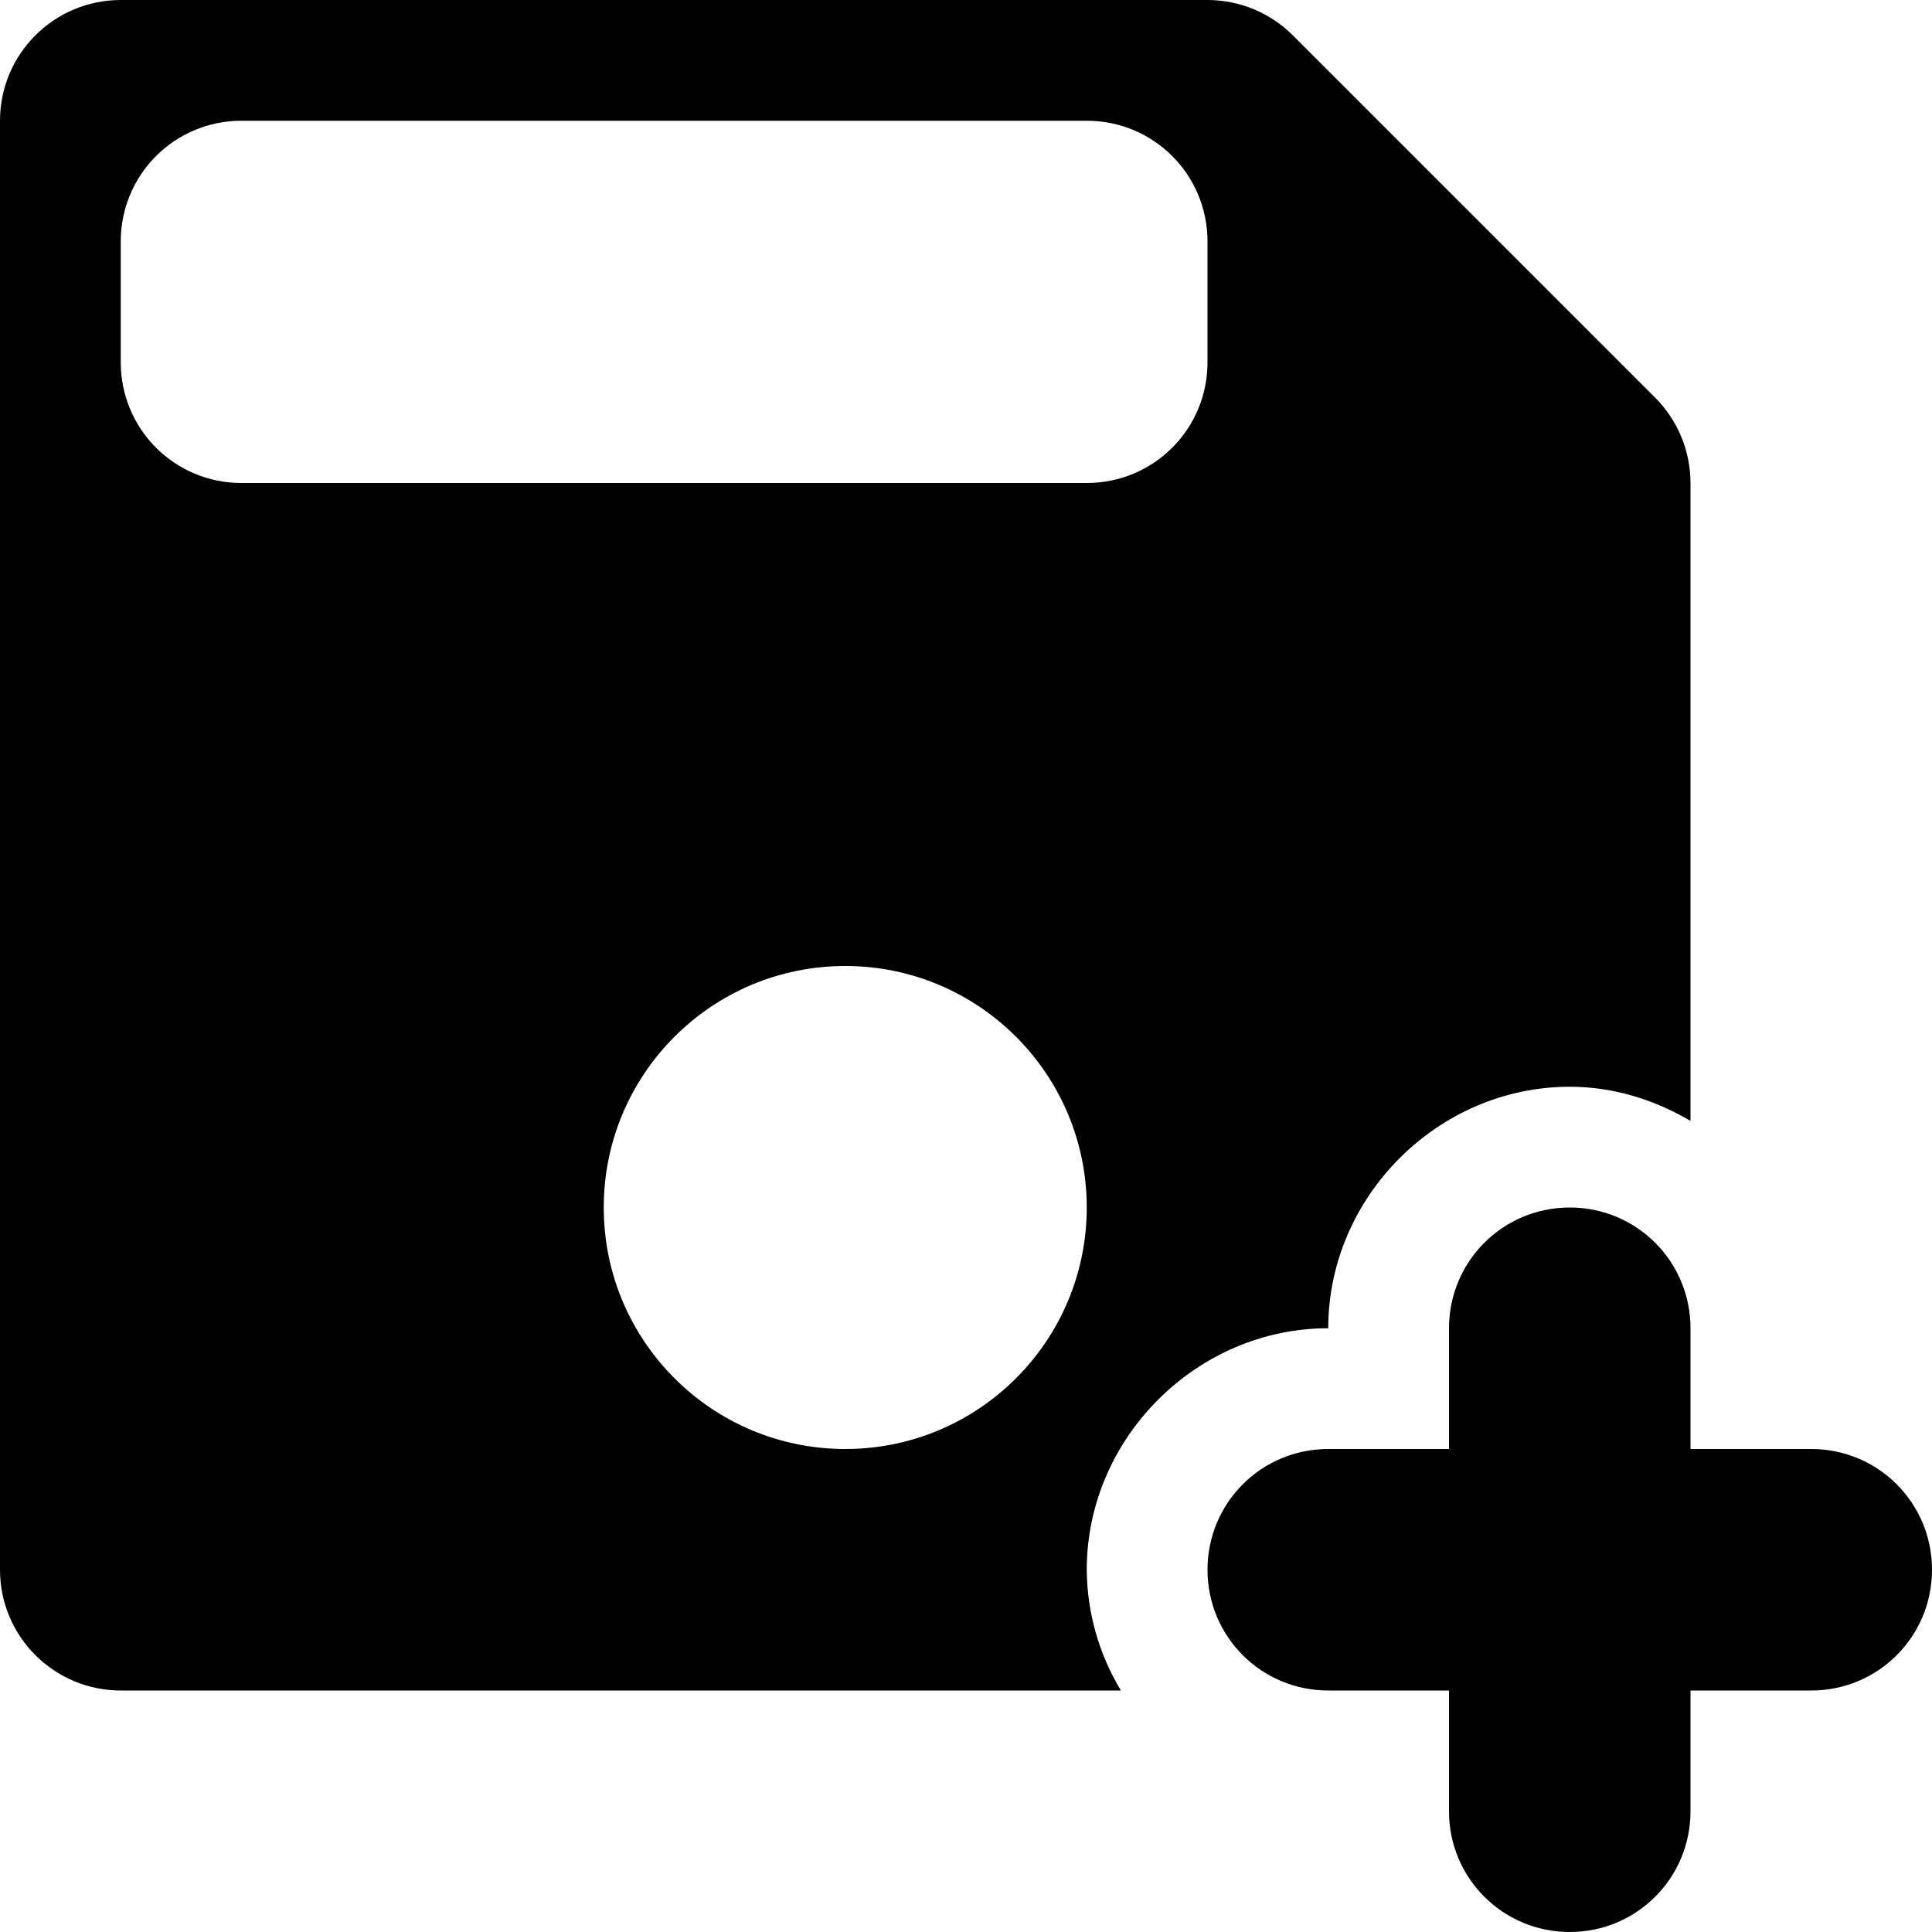
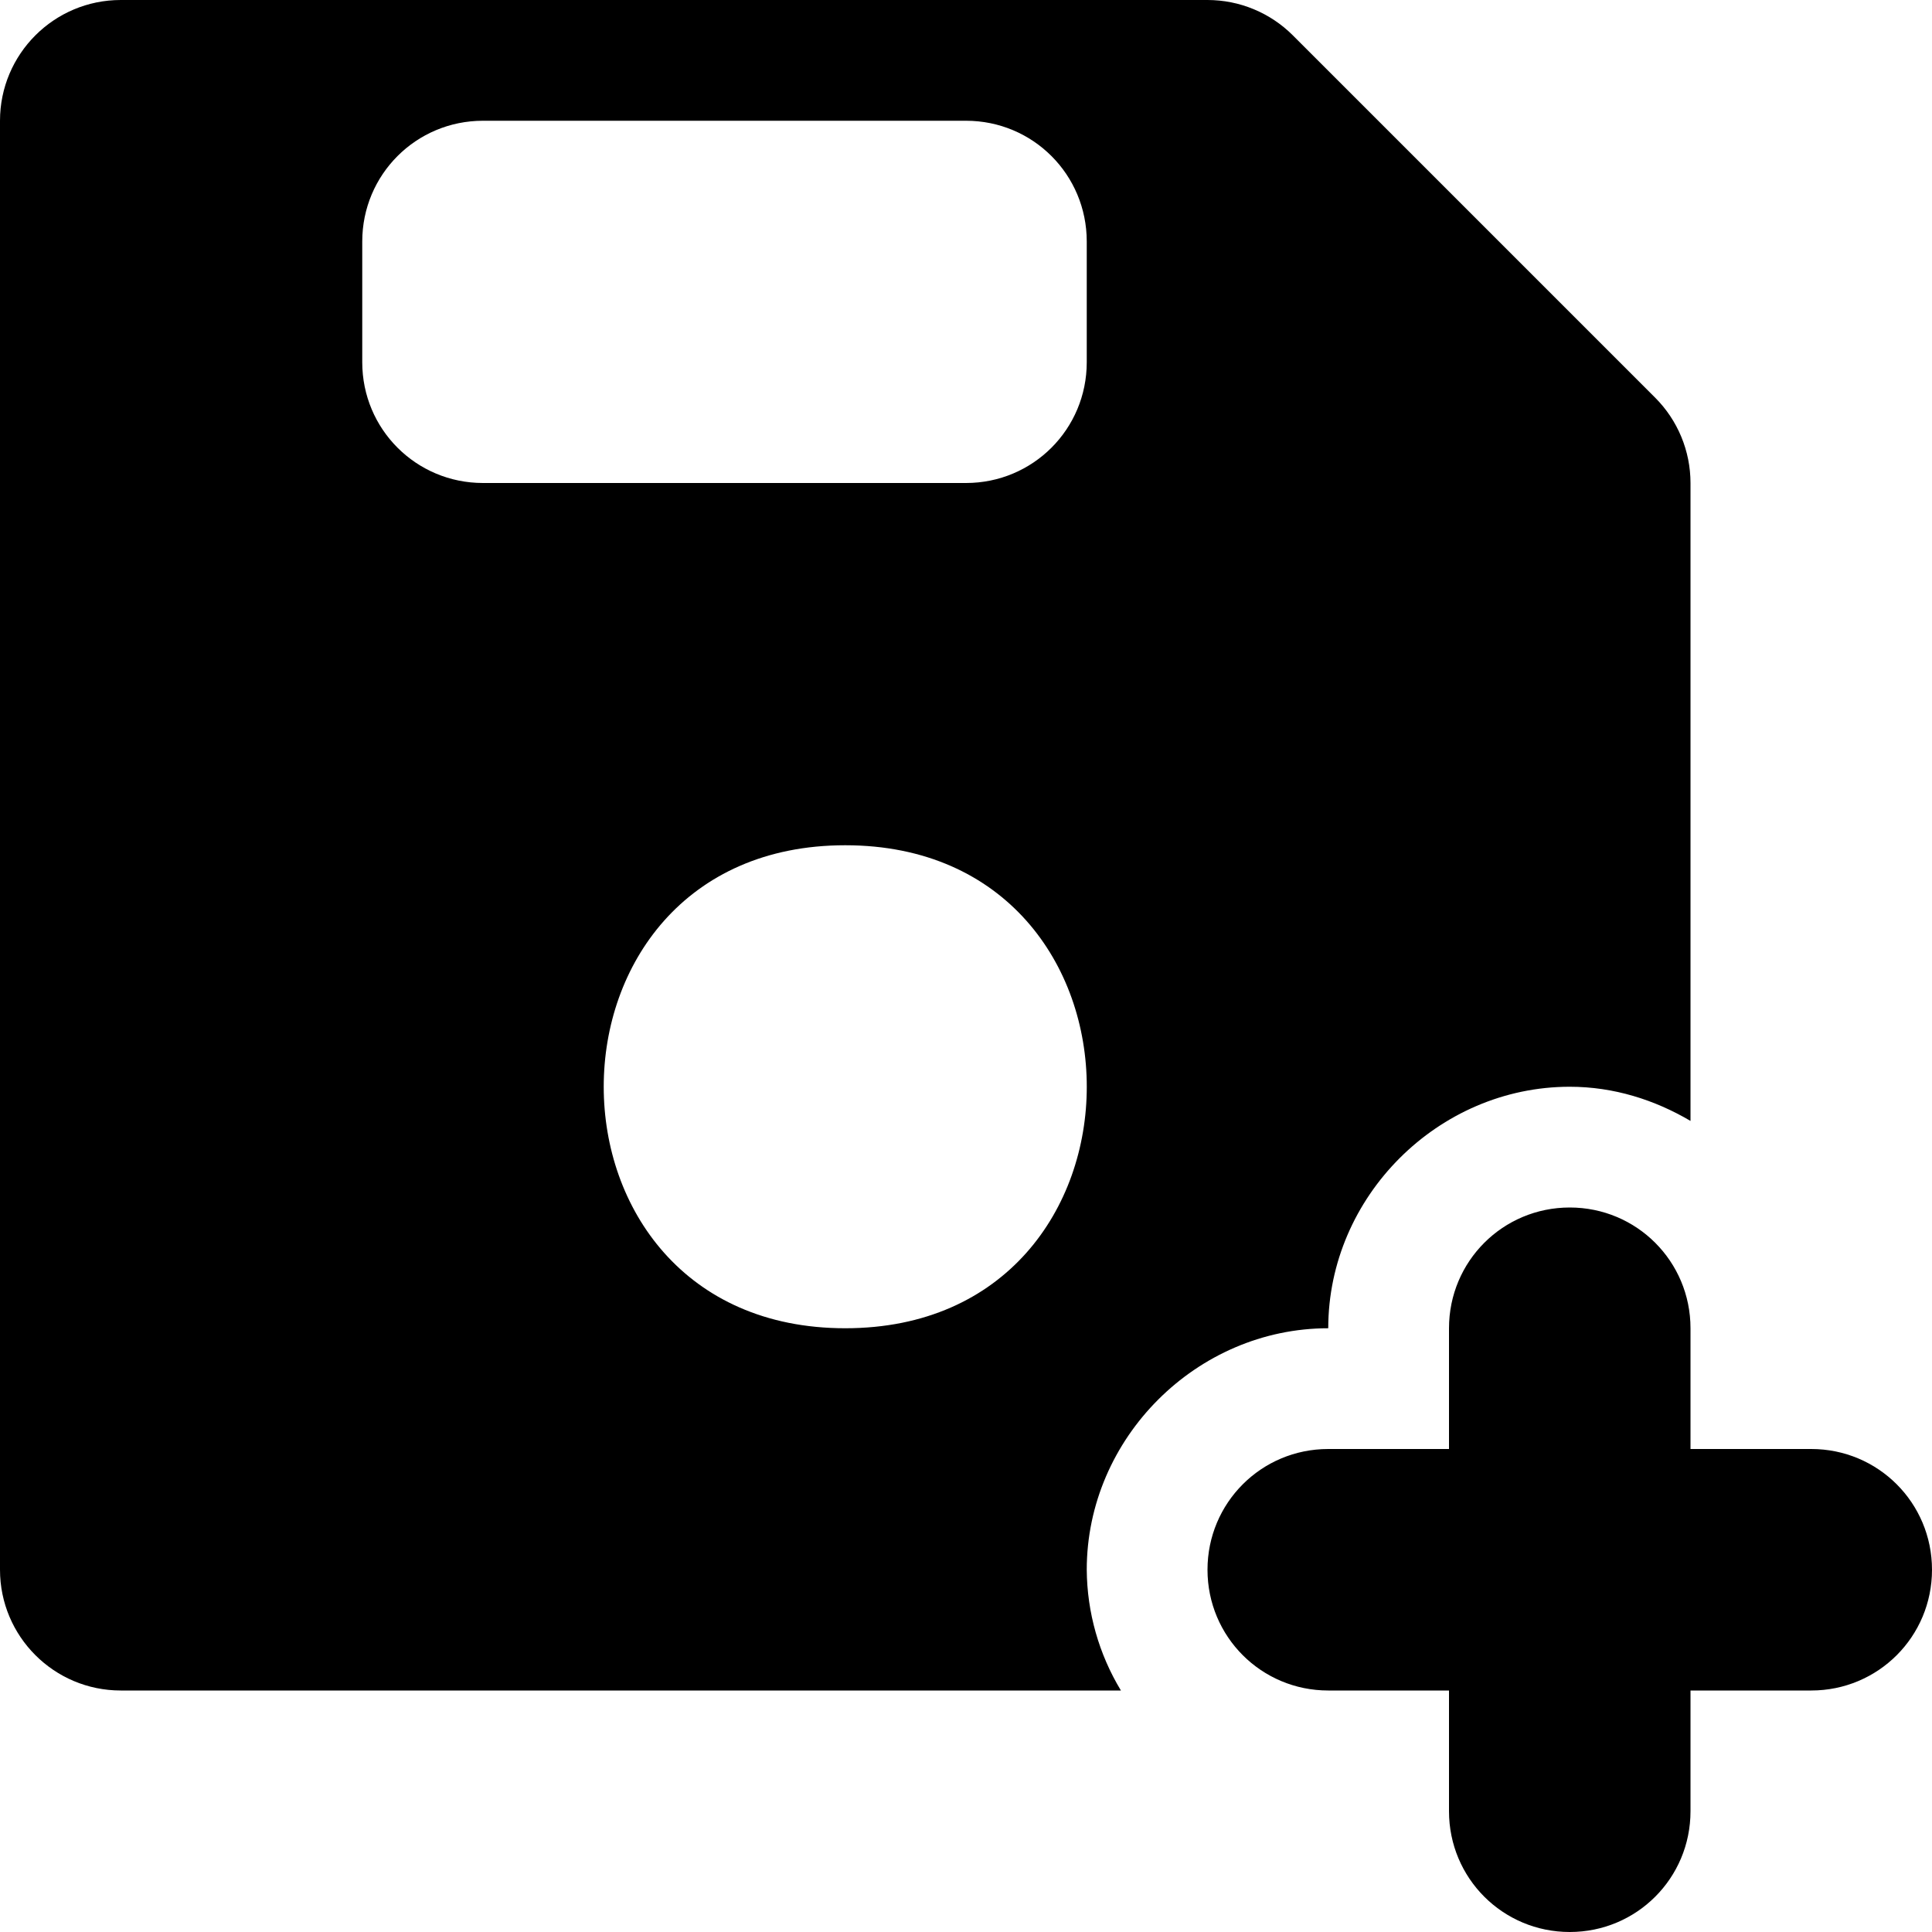
<svg xmlns="http://www.w3.org/2000/svg" width="16" height="16">
-   <path d="M1 0a1 1 0 0 0-1 1v12a1 1 0 0 0 1 1h8.283A1.958 1.958 0 0 1 9 13c0-1.09.91-2 2-2 0-1.09.91-2 2-2 .364 0 .703.108 1 .283V4a1 1 0 0 0-.293-.707l-3-3A1 1 0 0 0 10 0H1zm1 1h7c.554 0 1 .446 1 1v1c0 .554-.446 1-1 1H2c-.554 0-1-.446-1-1V2c0-.554.446-1 1-1zm5 7a2 2 0 0 1 0 4 2 2 0 0 1 0-4zm6 2c-.554 0-1 .446-1 1v1h-1c-.554 0-1 .446-1 1s.446 1 1 1h1v1c0 .554.446 1 1 1s1-.446 1-1v-1h1c.554 0 1-.446 1-1s-.446-1-1-1h-1v-1c0-.554-.446-1-1-1z" fill-rule="evenodd" />
+   <path d="M1 0a1 1 0 0 0-1 1v12a1 1 0 0 0 1 1h8.283A1.958 1.958 0 0 1 9 13c0-1.09.91-2 2-2 0-1.09.91-2 2-2 .364 0 .703.108 1 .283V4a1 1 0 0 0-.293-.707l-3-3A1 1 0 0 0 10 0zm3 1h4c.554 0 1 .446 1 1v1c0 .554-.446 1-1 1H4c-.554 0-1-.446-1-1V2c0-.554.446-1 1-1zm3 6c2.667 0 2.667 4 0 4S4.333 7 7 7zm6 3c-.554 0-1 .446-1 1v1h-1c-.554 0-1 .446-1 1s.446 1 1 1h1v1c0 .554.446 1 1 1s1-.446 1-1v-1h1c.554 0 1-.446 1-1s-.446-1-1-1h-1v-1c0-.554-.446-1-1-1z" fill-rule="evenodd" />
</svg>
